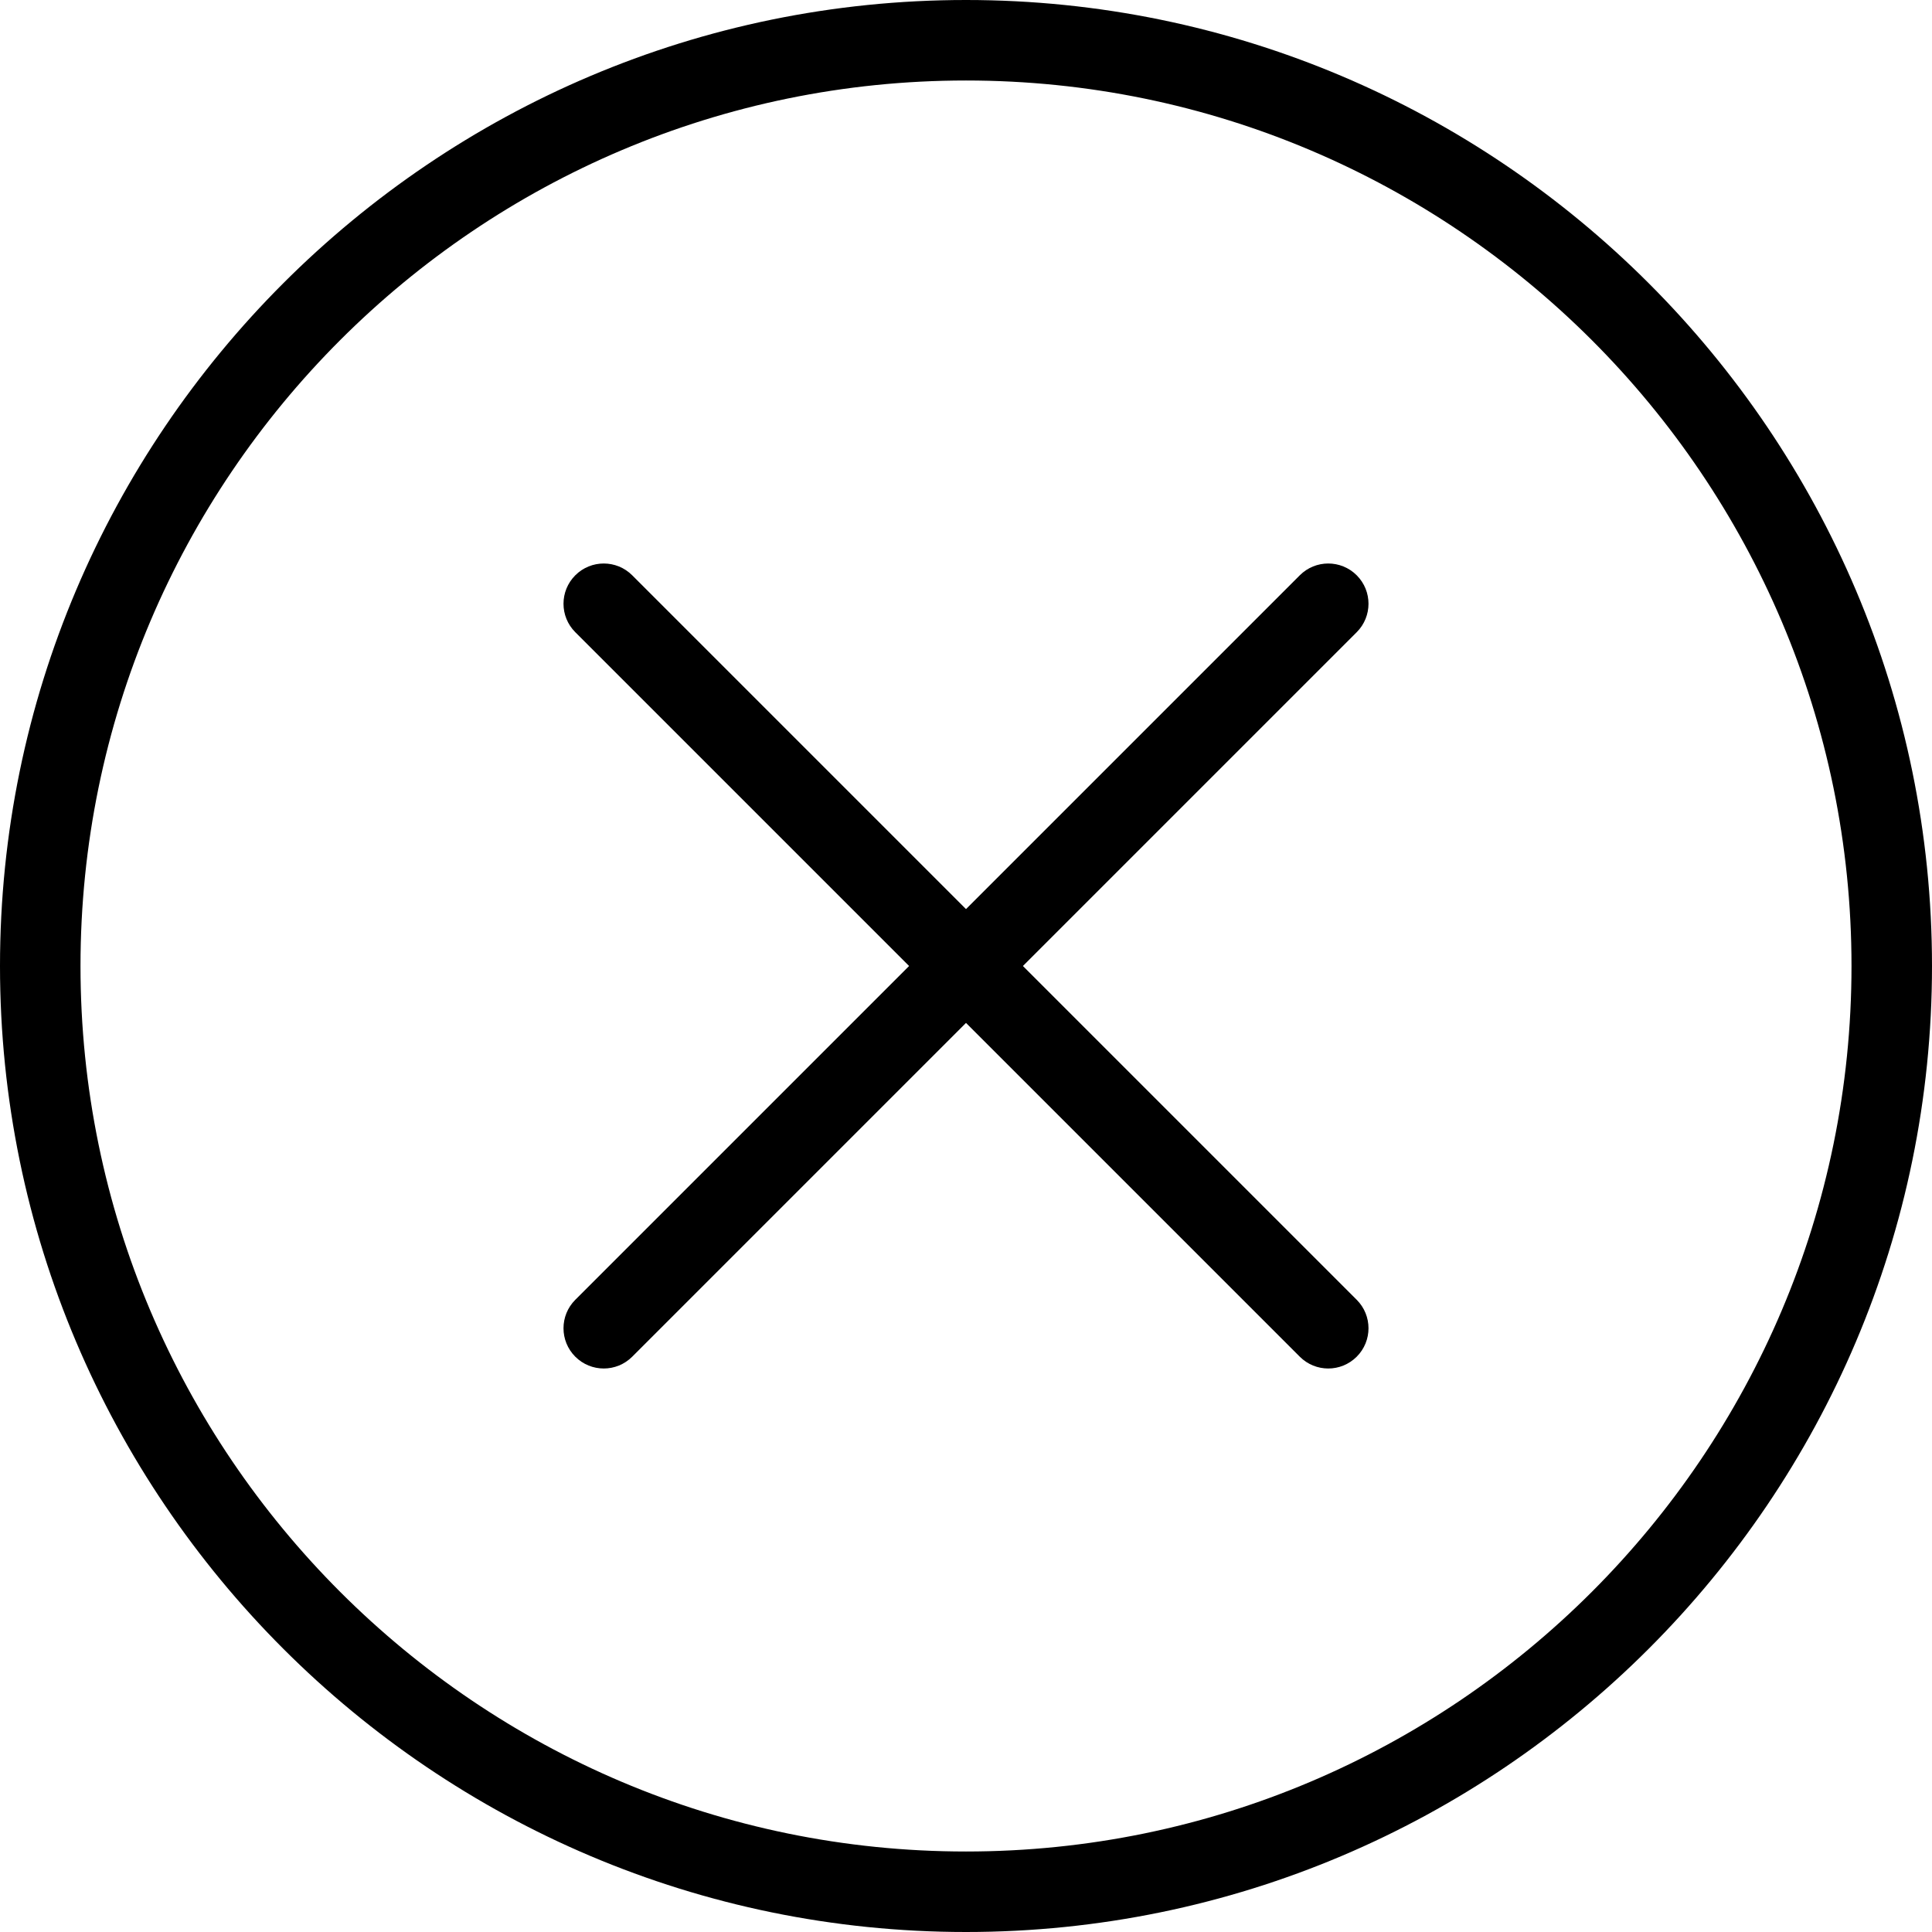
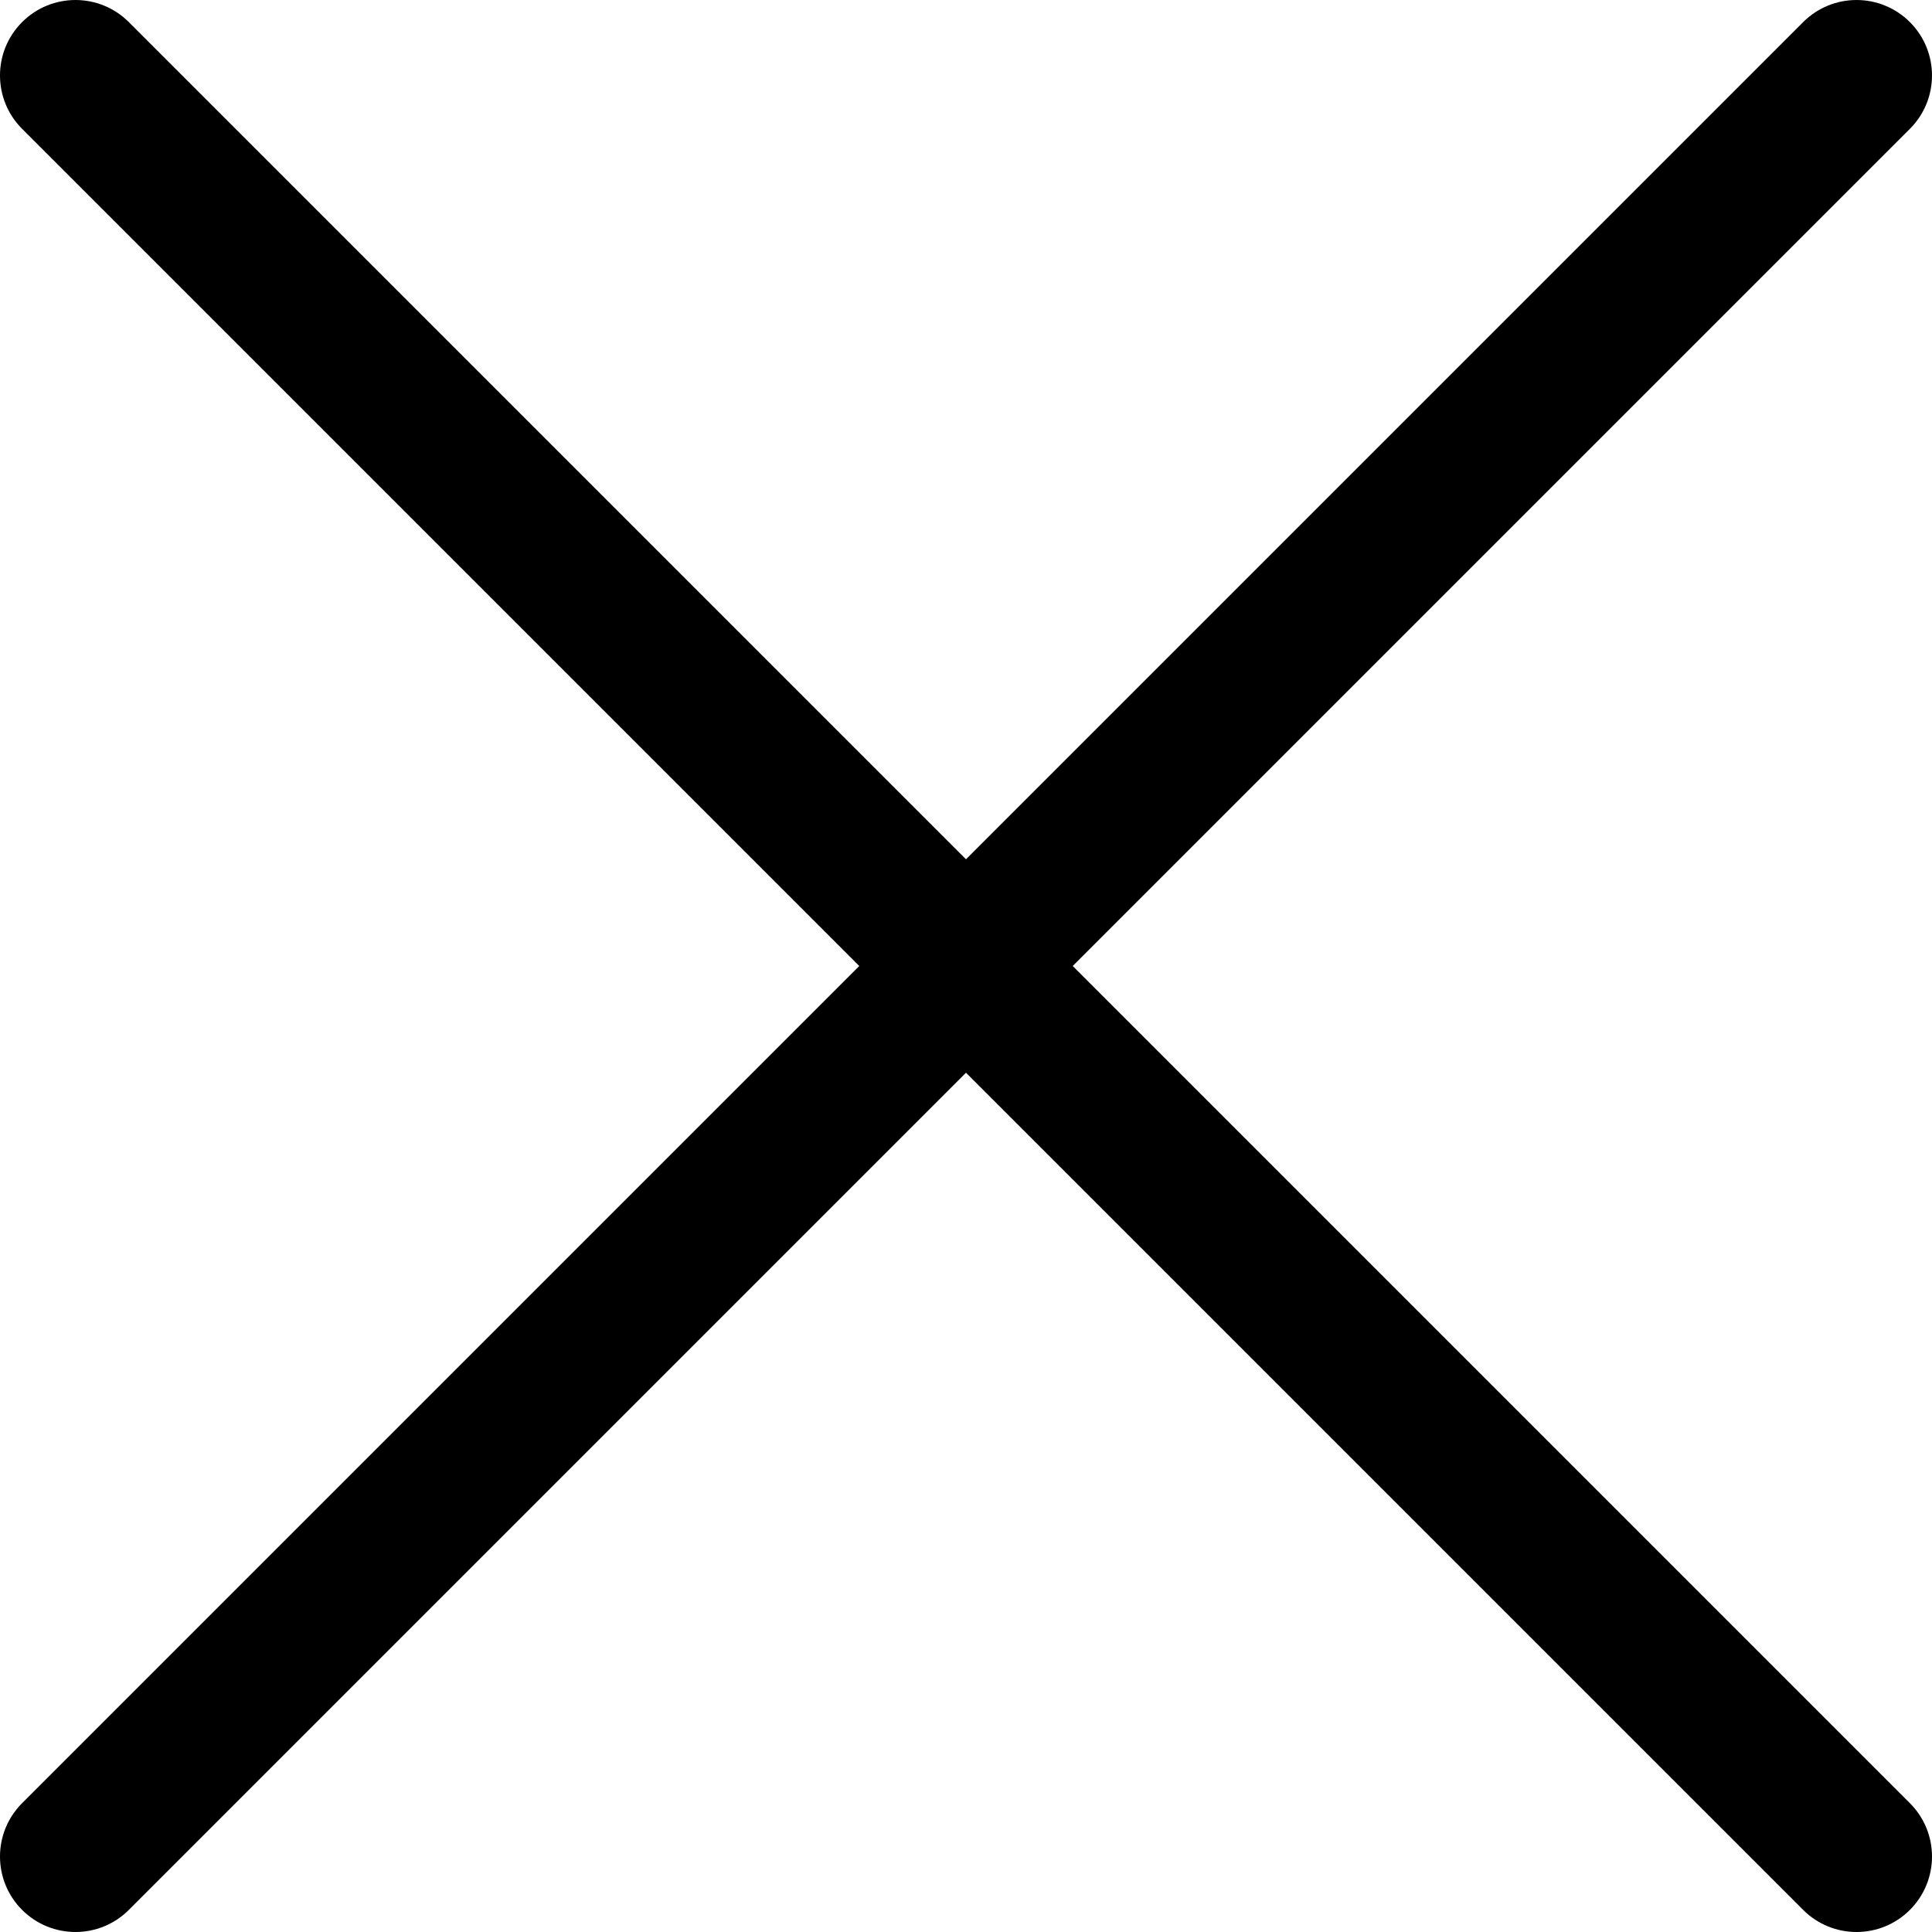
- <svg xmlns="http://www.w3.org/2000/svg" version="1.1" id="Layer_1" x="0px" y="0px" viewBox="0 0 512 512" style="enable-background:new 0 0 512 512;" xml:space="preserve">
+ <svg xmlns="http://www.w3.org/2000/svg" version="1.1" id="Capa_1" x="0px" y="0px" viewBox="0 0 512.001 512.001" style="enable-background:new 0 0 512.001 512.001;" xml:space="preserve">
  <g>
    <g>
-       <g>
-         <path d="M256,0C114.844,0,0,114.844,0,256s114.844,256,256,256s256-114.844,256-256S397.156,0,256,0z M256,490.667     C126.604,490.667,21.333,385.396,21.333,256S126.604,21.333,256,21.333S490.667,126.604,490.667,256S385.396,490.667,256,490.667     z" />
-         <path d="M359.542,152.458c-4.167-4.167-10.917-4.167-15.083,0L256,240.917l-88.458-88.458c-4.167-4.167-10.917-4.167-15.083,0     c-4.167,4.167-4.167,10.917,0,15.083L240.917,256l-88.458,88.458c-4.167,4.167-4.167,10.917,0,15.083     c2.083,2.083,4.813,3.125,7.542,3.125s5.458-1.042,7.542-3.125L256,271.083l88.458,88.458c2.083,2.083,4.813,3.125,7.542,3.125     c2.729,0,5.458-1.042,7.542-3.125c4.167-4.167,4.167-10.917,0-15.083L271.083,256l88.458-88.458     C363.708,163.375,363.708,156.625,359.542,152.458z" />
-       </g>
+       <path d="M284.286,256.002L506.143,34.144c7.811-7.811,7.811-20.475,0-28.285c-7.811-7.81-20.475-7.811-28.285,0L256,227.717    L34.143,5.859c-7.811-7.811-20.475-7.811-28.285,0c-7.81,7.811-7.811,20.475,0,28.285l221.857,221.857L5.858,477.859    c-7.811,7.811-7.811,20.475,0,28.285c3.905,3.905,9.024,5.857,14.143,5.857c5.119,0,10.237-1.952,14.143-5.857L256,284.287    l221.857,221.857c3.905,3.905,9.024,5.857,14.143,5.857s10.237-1.952,14.143-5.857c7.811-7.811,7.811-20.475,0-28.285    L284.286,256.002z" />
    </g>
  </g>
  <g>
</g>
  <g>
</g>
  <g>
</g>
  <g>
</g>
  <g>
</g>
  <g>
</g>
  <g>
</g>
  <g>
</g>
  <g>
</g>
  <g>
</g>
  <g>
</g>
  <g>
</g>
  <g>
</g>
  <g>
</g>
  <g>
</g>
</svg>
